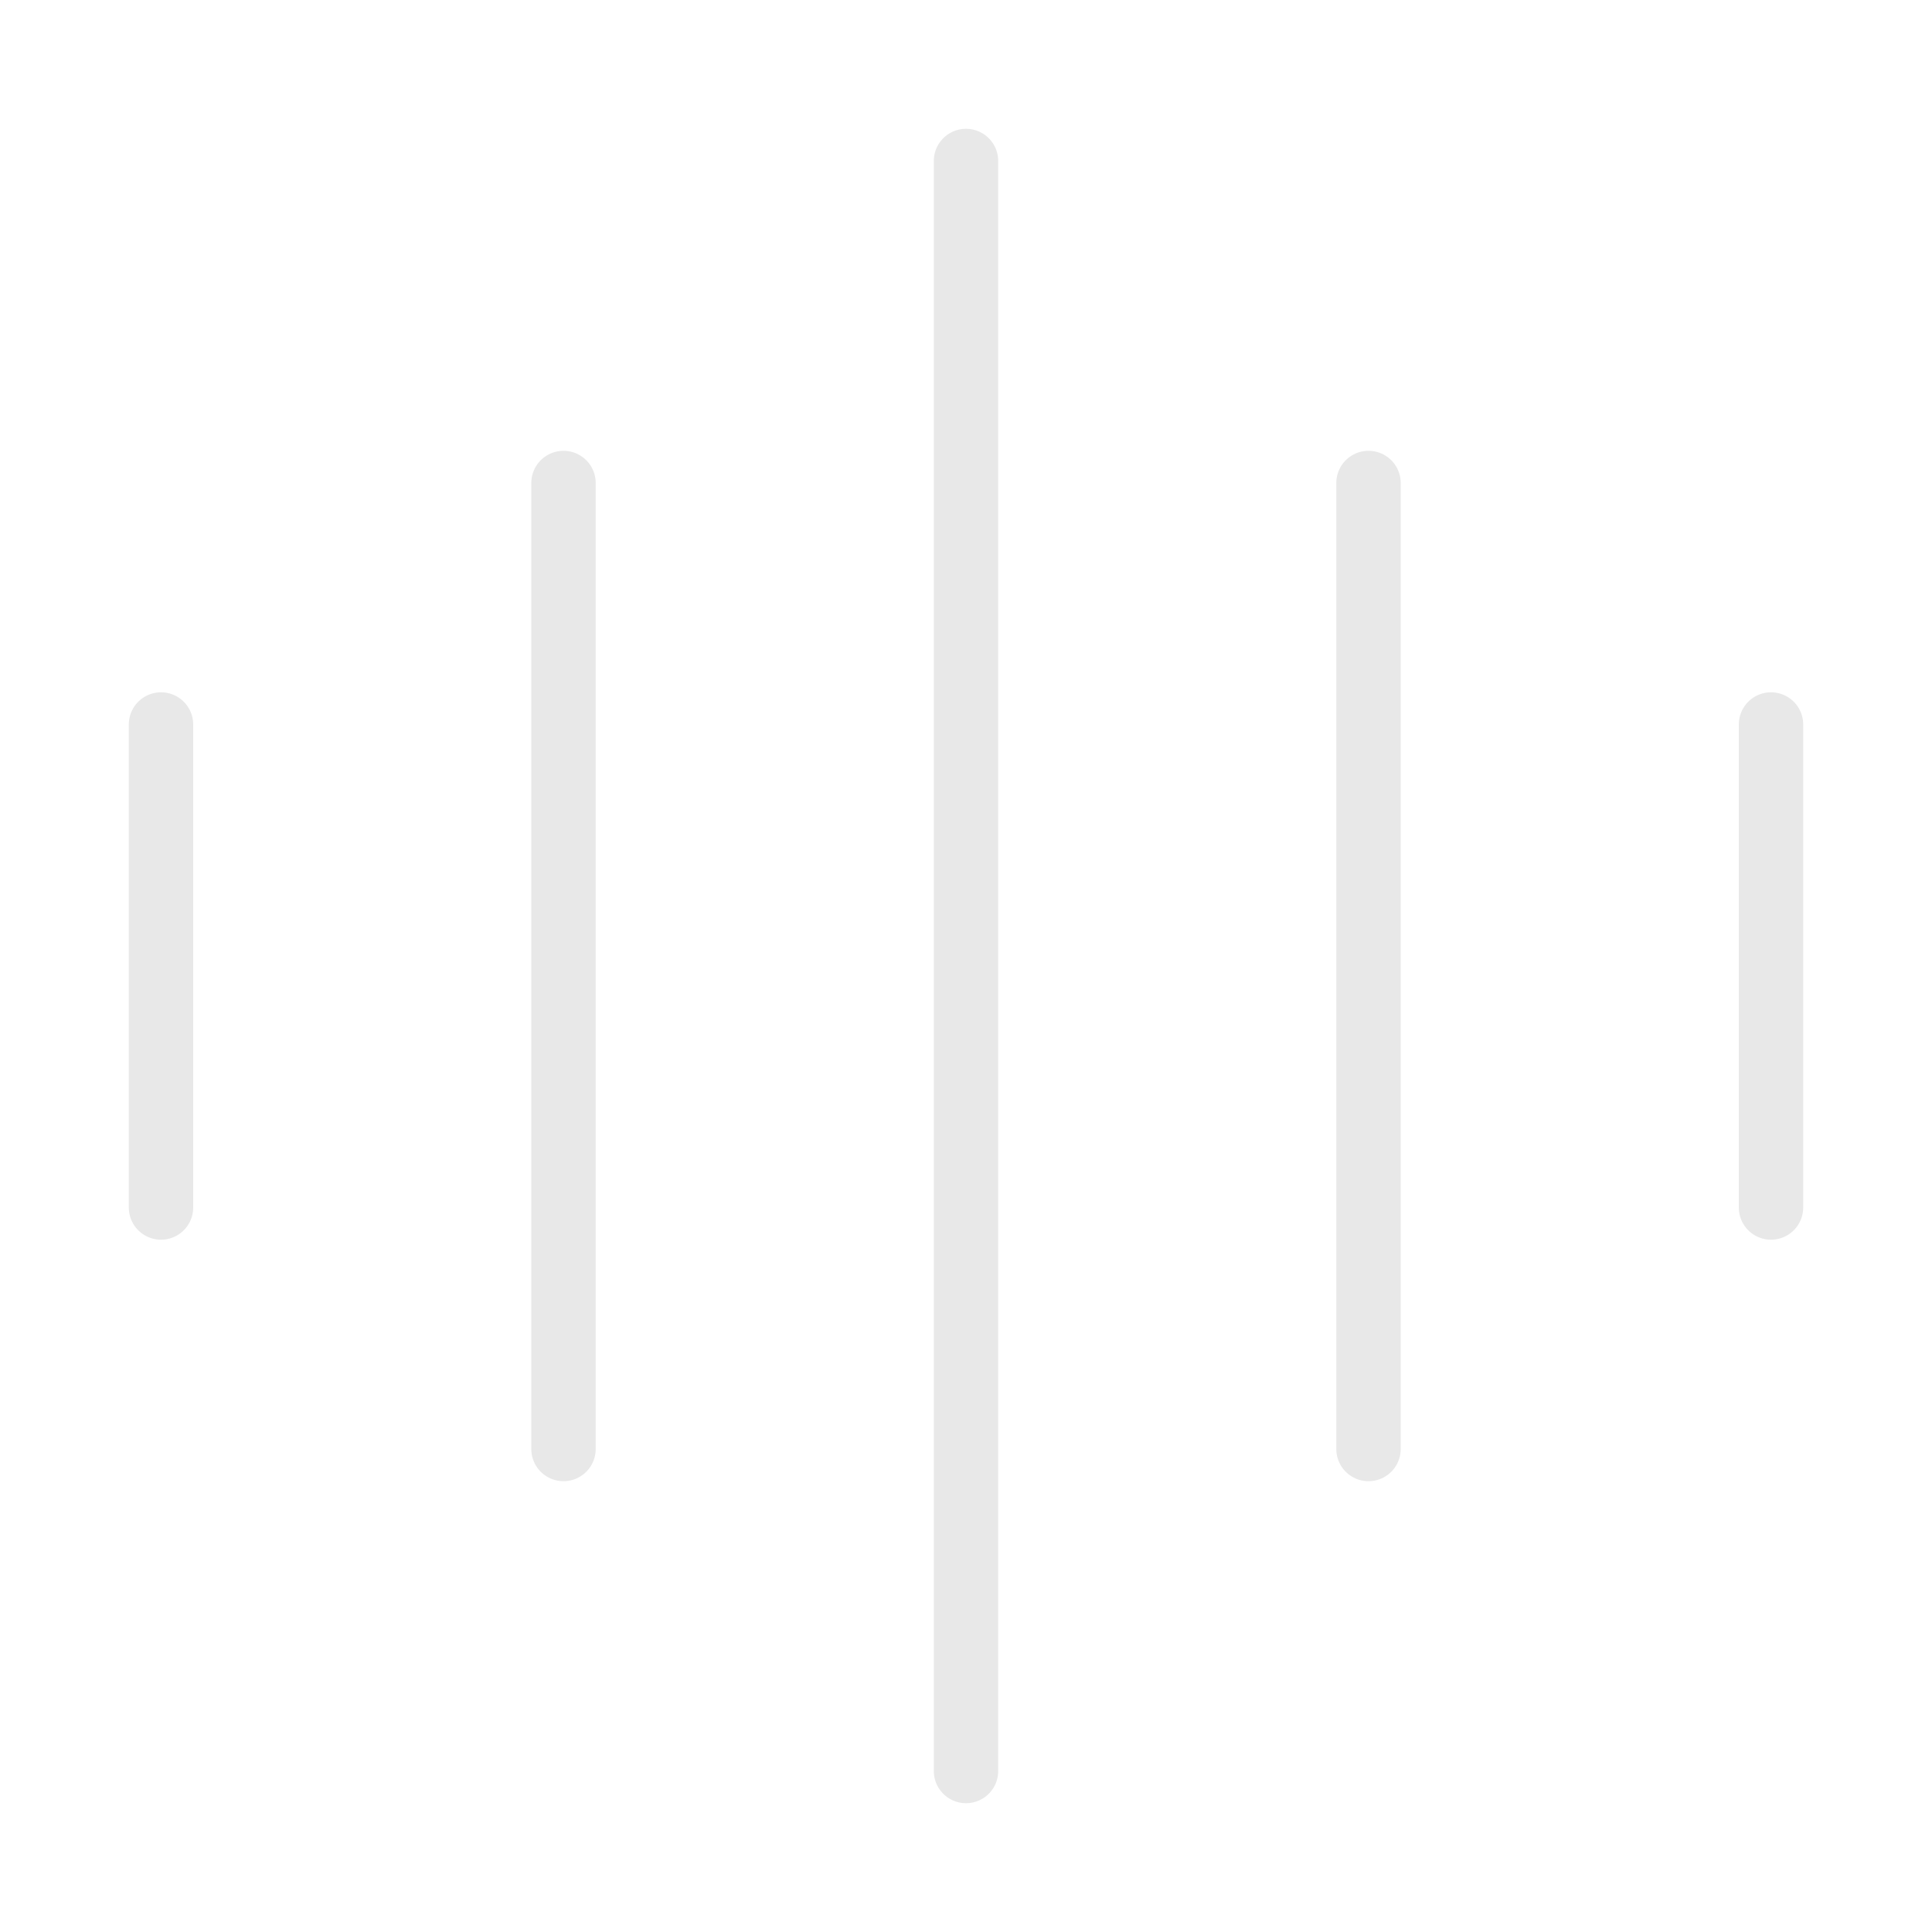
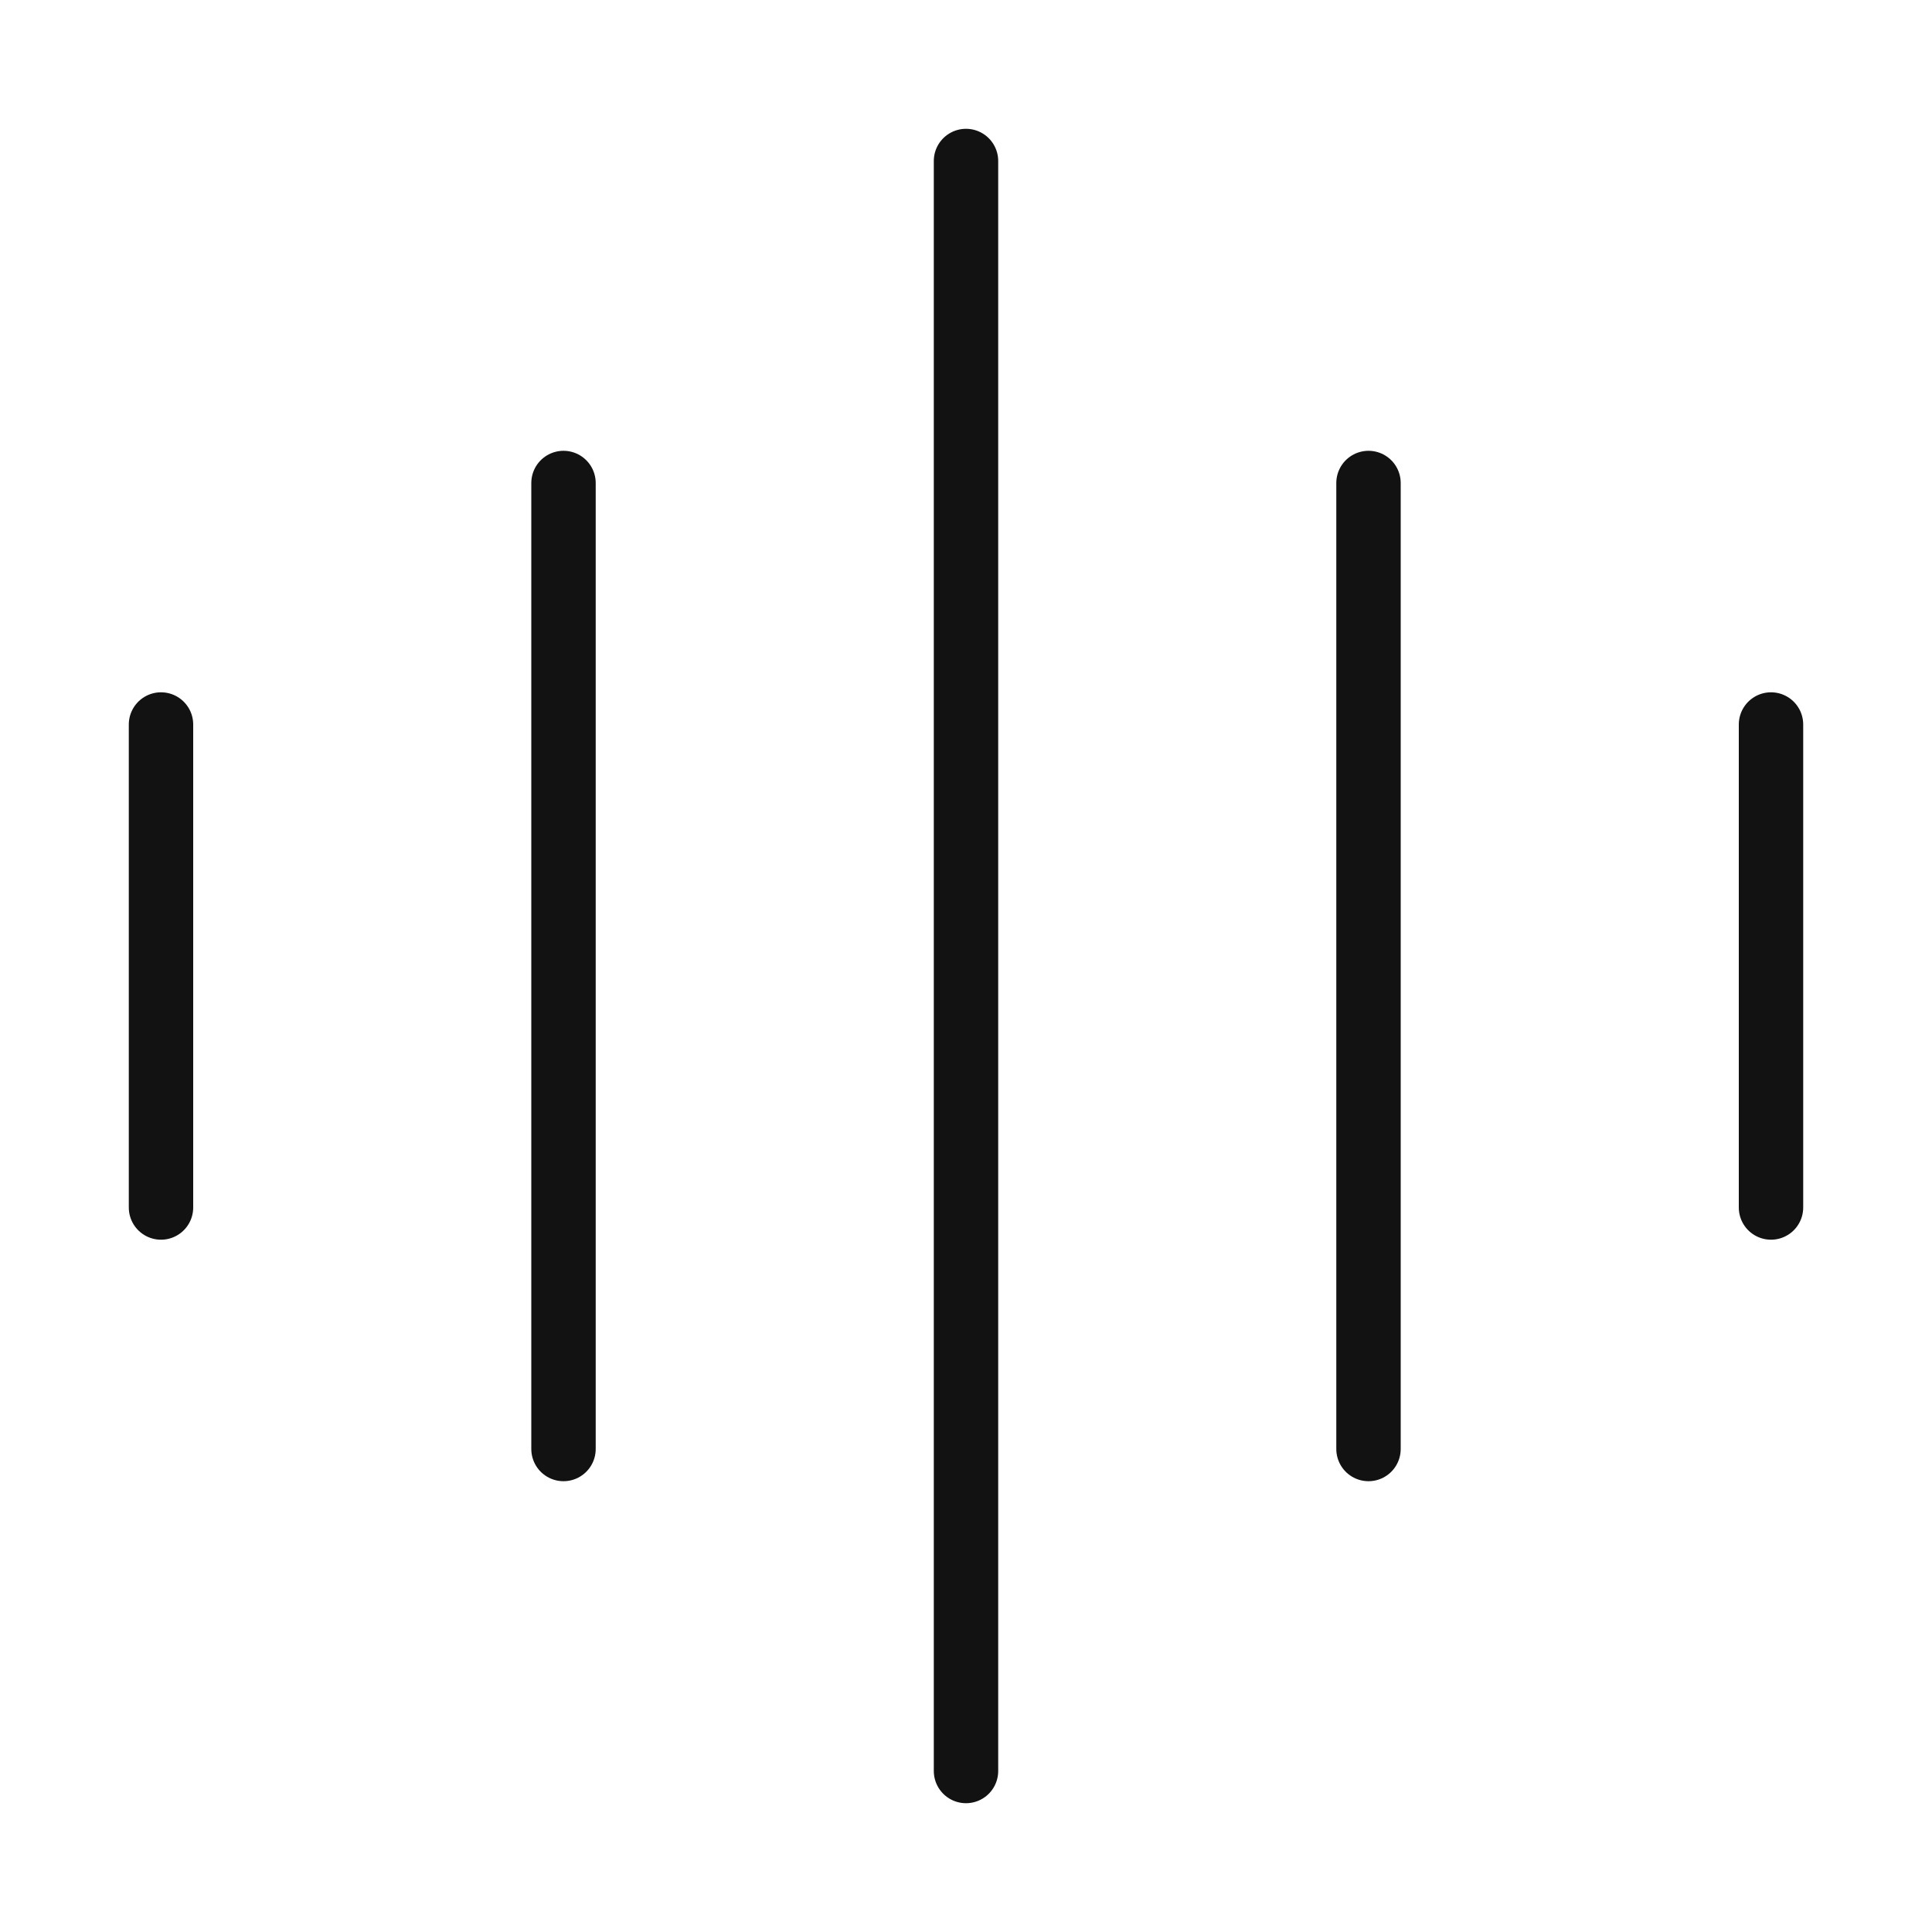
<svg xmlns="http://www.w3.org/2000/svg" width="100%" height="100%" viewBox="0 0 30 30" fill="none">
-   <path d="M15 2.5V27.5" stroke="#E8E8E8" stroke-linecap="round" />
-   <path d="M8.75 7.5V22.5" stroke="#E8E8E8" stroke-linecap="round" />
-   <path d="M27.5 11.25V18.75" stroke="#E8E8E8" stroke-linecap="round" />
-   <path d="M2.5 11.25V18.75" stroke="#E8E8E8" stroke-linecap="round" />
-   <path d="M21.25 7.5V22.5" stroke="#E8E8E8" stroke-linecap="round" />
+   <path d="M15 2.5V27.5" stroke="#121212" stroke-linecap="round" />
+   <path d="M8.75 7.5V22.5" stroke="#121212" stroke-linecap="round" />
+   <path d="M27.5 11.25V18.75" stroke="#121212" stroke-linecap="round" />
+   <path d="M2.5 11.25V18.75" stroke="#121212" stroke-linecap="round" />
+   <path d="M21.25 7.5V22.5" stroke="#121212" stroke-linecap="round" />
</svg>
